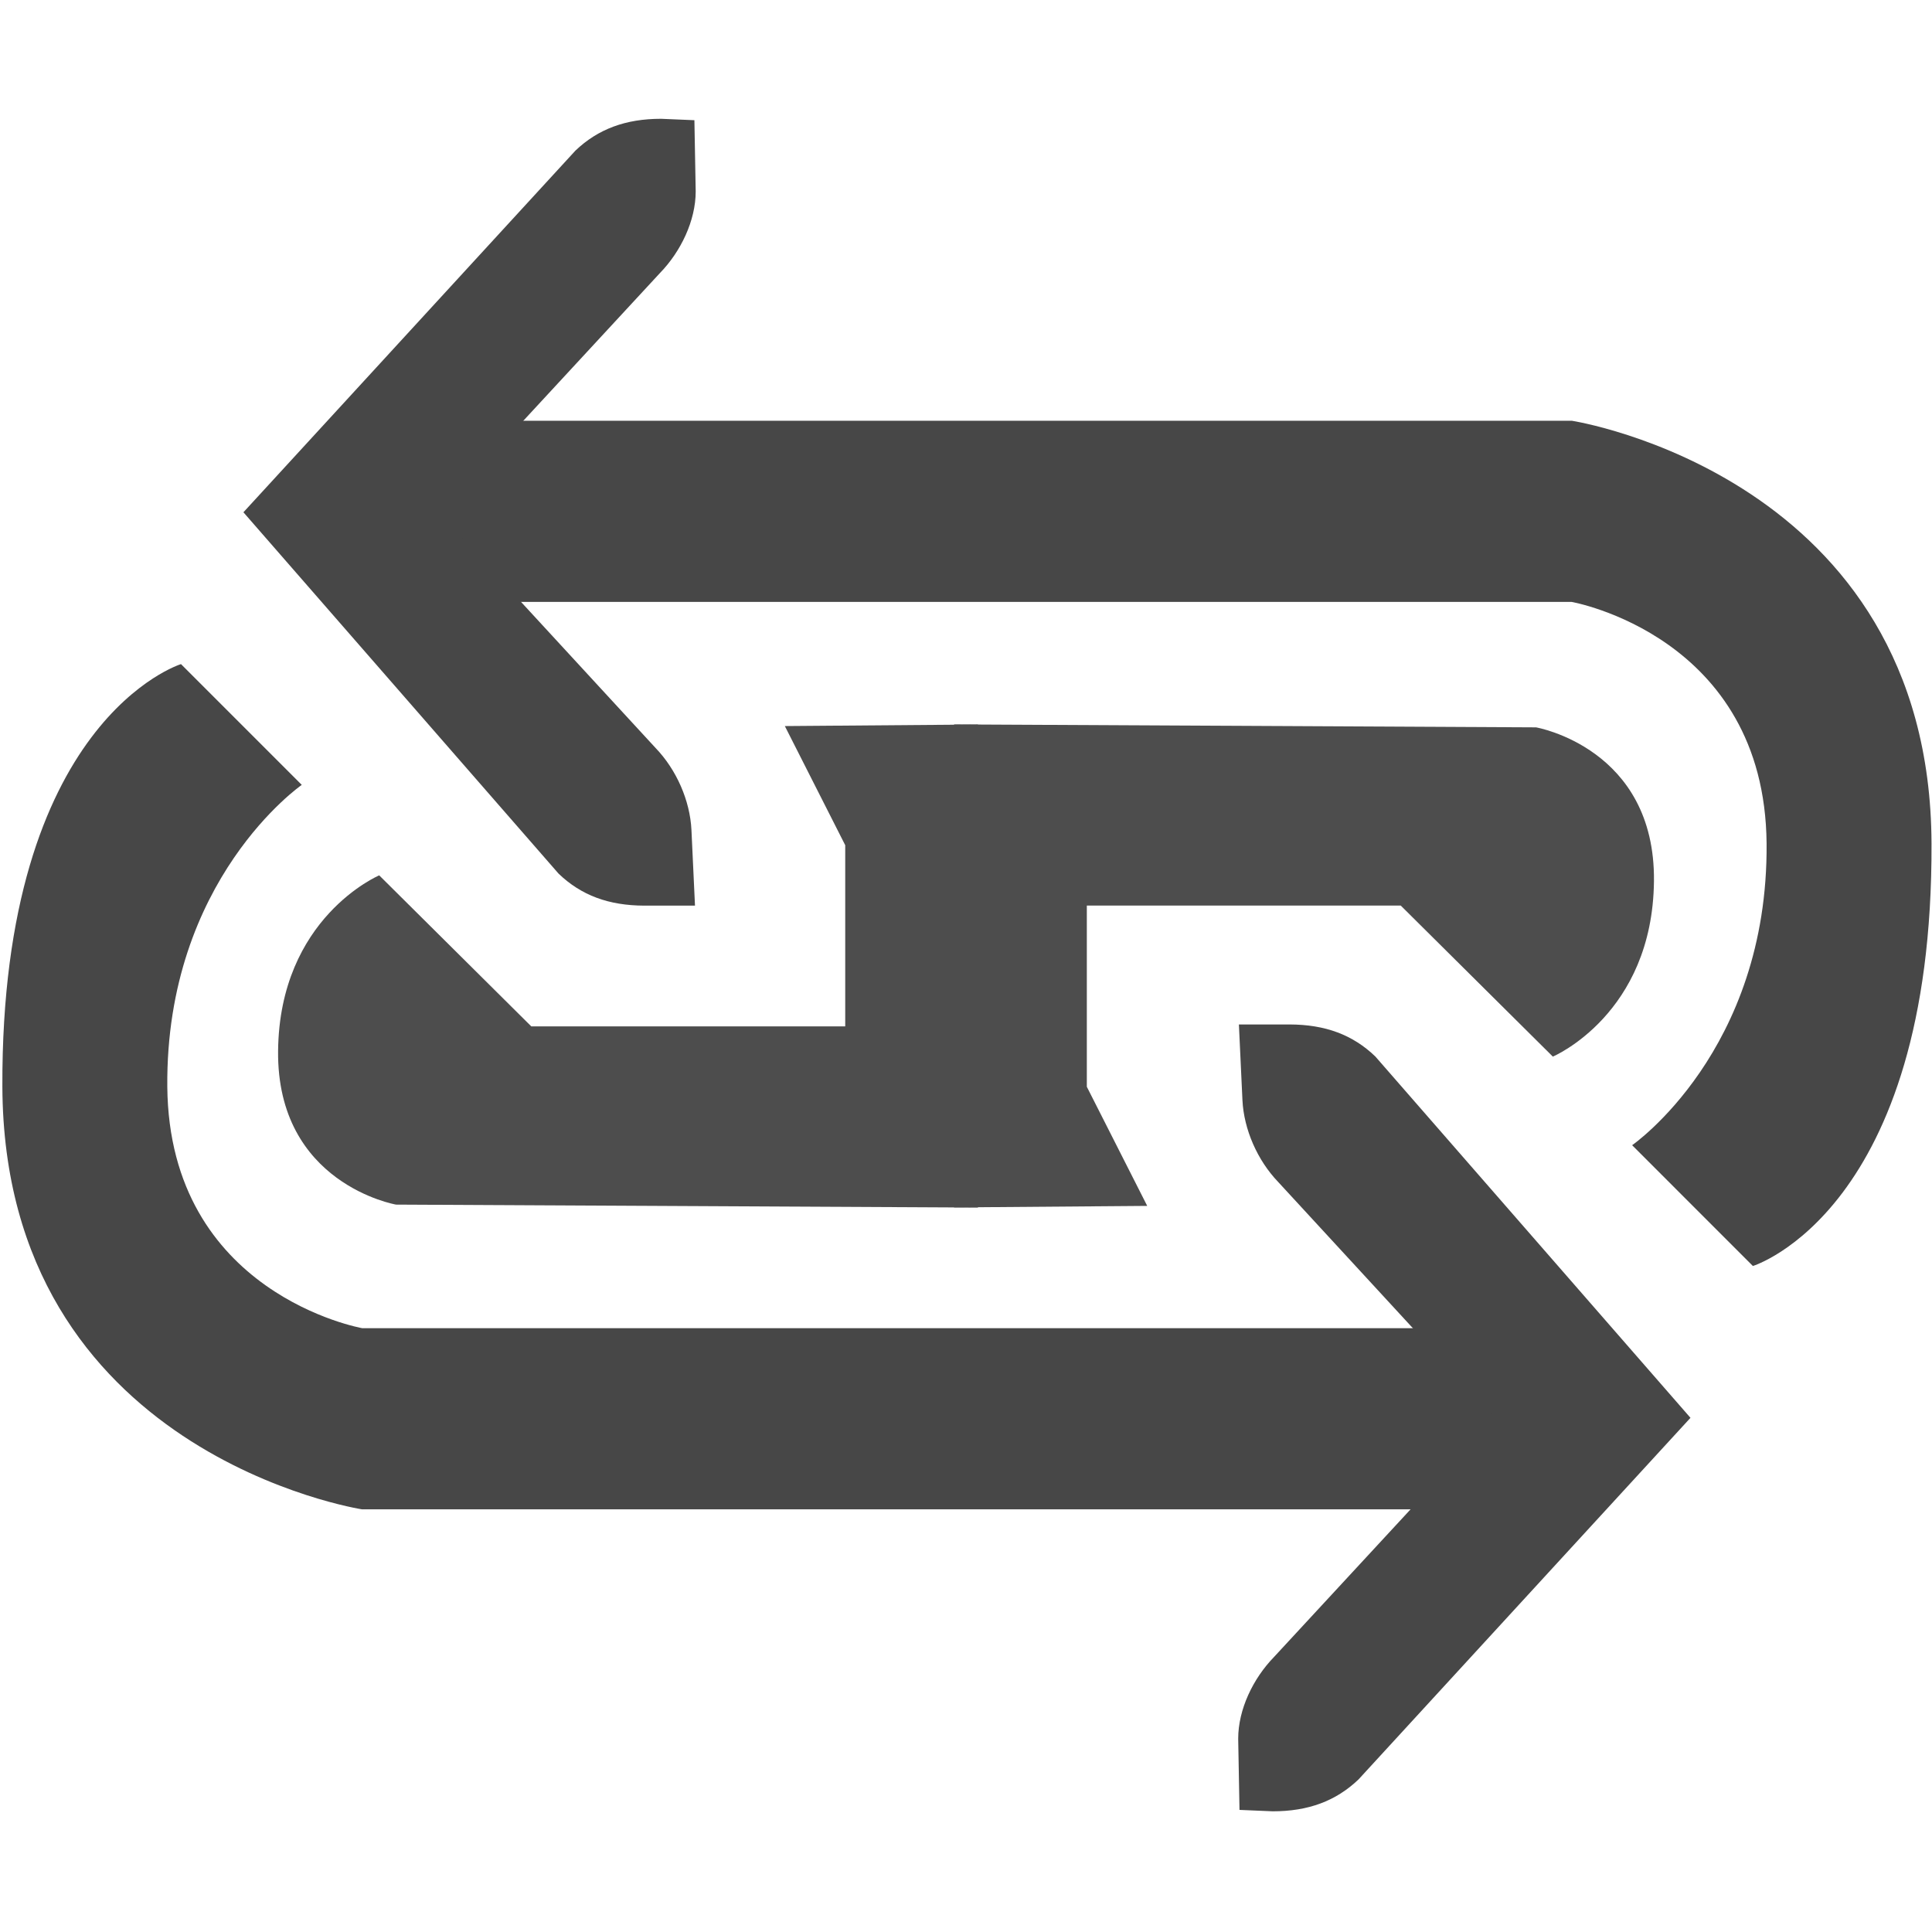
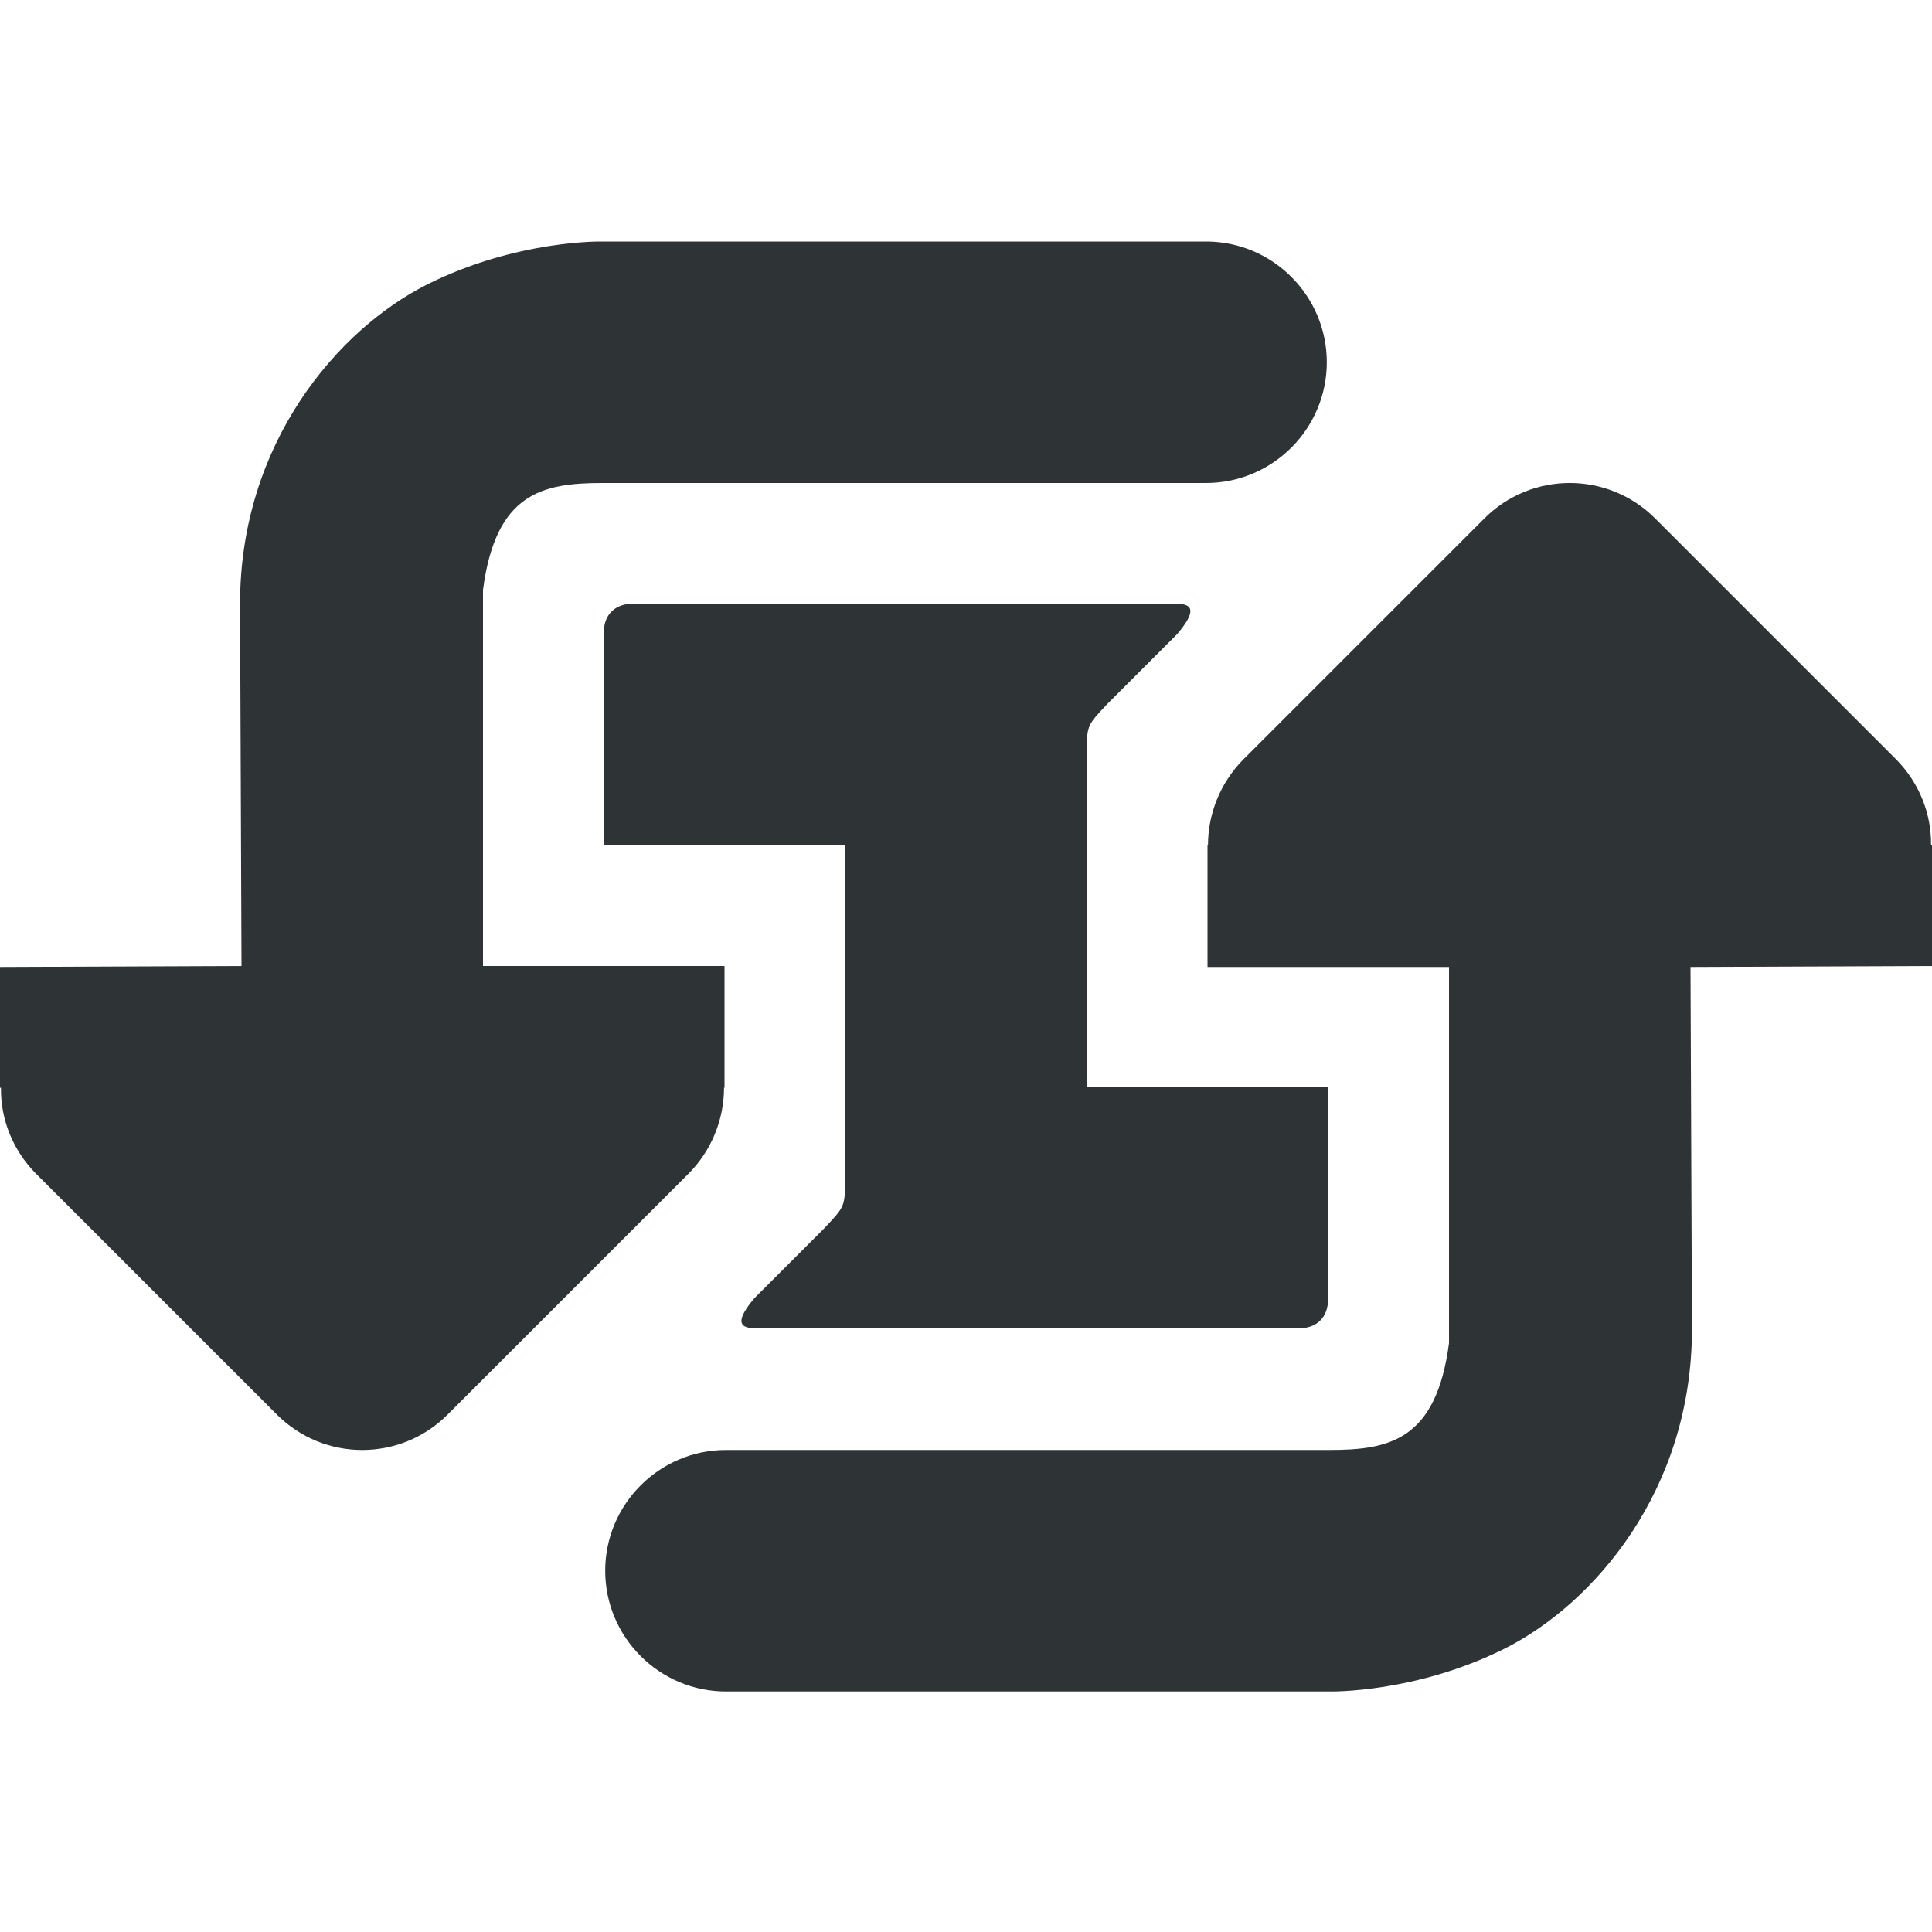
- <svg xmlns="http://www.w3.org/2000/svg" xmlns:xlink="http://www.w3.org/1999/xlink" height="16px" viewBox="0 0 16 16" width="16px" version="1.1" id="svg16">
-   <defs id="defs18" />
-   <g fill="#474747" stroke-width="2.055" transform="matrix(0.9730229 0 0 0.9730226 -5975.902 -1410.419)" id="g14">
-     <path style="fill:#4d4d4d;fill-opacity:1;fill-rule:evenodd;stroke:none;stroke-width:1.028px;stroke-linecap:butt;stroke-linejoin:miter;stroke-opacity:1" d="m 6144.811,1456.973 1.295,1.286 h 2.672 v -1.542 l -0.514,-1.014 1.644,-0.013 v 4.111 l -4.953,-0.025 c 0,0 -1.016,-0.175 -1.004,-1.309 0.012,-1.134 0.86,-1.493 0.86,-1.493 z" id="path475" />
-     <g stroke-width="1.988" id="g12" transform="matrix(1.004804,0,0,1,-29.5372,0.9676975)">
-       <g id="g6109">
-         <path d="m 6154.913,1461.402 v -1.542 h -10.228 c 0,0 -1.635,-0.289 -1.651,-2.055 -0.015,-1.767 1.139,-2.569 1.139,-2.569 l -1.023,-1.028 c 0,0 -1.525,0.471 -1.513,3.597 0.012,3.126 3.047,3.597 3.047,3.597 z" font-variant-ligatures="normal" font-variant-position="normal" font-variant-caps="normal" font-variant-numeric="normal" font-variant-alternates="normal" font-feature-settings="normal" text-indent="0" text-align="start" text-decoration-line="none" text-decoration-style="solid" text-decoration-color="#000000" text-transform="none" text-orientation="mixed" shape-padding="0" isolation="auto" mix-blend-mode="normal" id="path8" />
-         <path d="m 6152.116,1463.96 -0.011,-0.606 c 0,-0.249 0.126,-0.512 0.303,-0.695 l 1.875,-2.037 -1.839,-2.006 c -0.176,-0.184 -0.291,-0.447 -0.303,-0.697 l -0.03,-0.644 h 0.43 c 0.3,9e-4 0.534,0.087 0.726,0.273 l 2.669,3.075 -2.812,3.078 c -0.192,0.184 -0.426,0.271 -0.726,0.271 z" text-indent="0" text-align="start" text-decoration-line="none" text-transform="none" id="path10" style="stroke-width:1.988" />
-       </g>
-     </g>
-     <use x="0" y="0" xlink:href="#g12" id="use6156" transform="rotate(180,6149.814,1457.737)" />
-     <use x="0" y="0" xlink:href="#path475" id="use6158" transform="rotate(180,6149.806,1457.745)" />
+ <svg xmlns="http://www.w3.org/2000/svg" xmlns:xlink="http://www.w3.org/1999/xlink" height="16px" viewBox="0 0 16 16" width="16px" version="1.1" id="svg734">
+   <defs id="defs738" />
+   <g fill="#2e3436" id="g732">
+     <path d="m 4.988,2 c 0,0 -0.707,-0.016 -1.449,0.355 -0.738,0.371 -1.551,1.312 -1.551,2.645 L 2,8 0,8.008 v 1 h 0.008 c -0.004,0.266 0.102,0.52 0.285,0.707 l 2,2 c 0.391,0.391 1.023,0.391 1.414,0 l 2,-2 c 0.184,-0.188 0.289,-0.441 0.289,-0.707 H 6 V 8 H 4 V 4.885 C 4.105,4.085 4.488,4 4.988,4 h 5 c 0.551,0 1,-0.449 1,-1 0,-0.551 -0.449,-1 -1,-1 z" id="path730" />
+     <use x="0" y="0" xlink:href="#path730" id="use886" transform="rotate(180,8.000029,8.004026)" />
+     <path style="fill:#2e3436;fill-opacity:1;fill-rule:evenodd;stroke:none;stroke-width:1px;stroke-linecap:butt;stroke-linejoin:miter;stroke-opacity:1" d="M 5,7 7,7 V 8.1 H 9 V 6.25 C 9,6.004 9.001,6.01 9.175,5.825 L 9.75,5.25 C 9.899,5.073 9.89,5.002 9.75,5 H 5.25 C 5.103,4.995 4.996,5.083 5,5.25 Z" id="path1120" />
+     <use x="0" y="0" xlink:href="#path1120" id="use1676" transform="rotate(180,7.999232,8)" />
  </g>
</svg>
